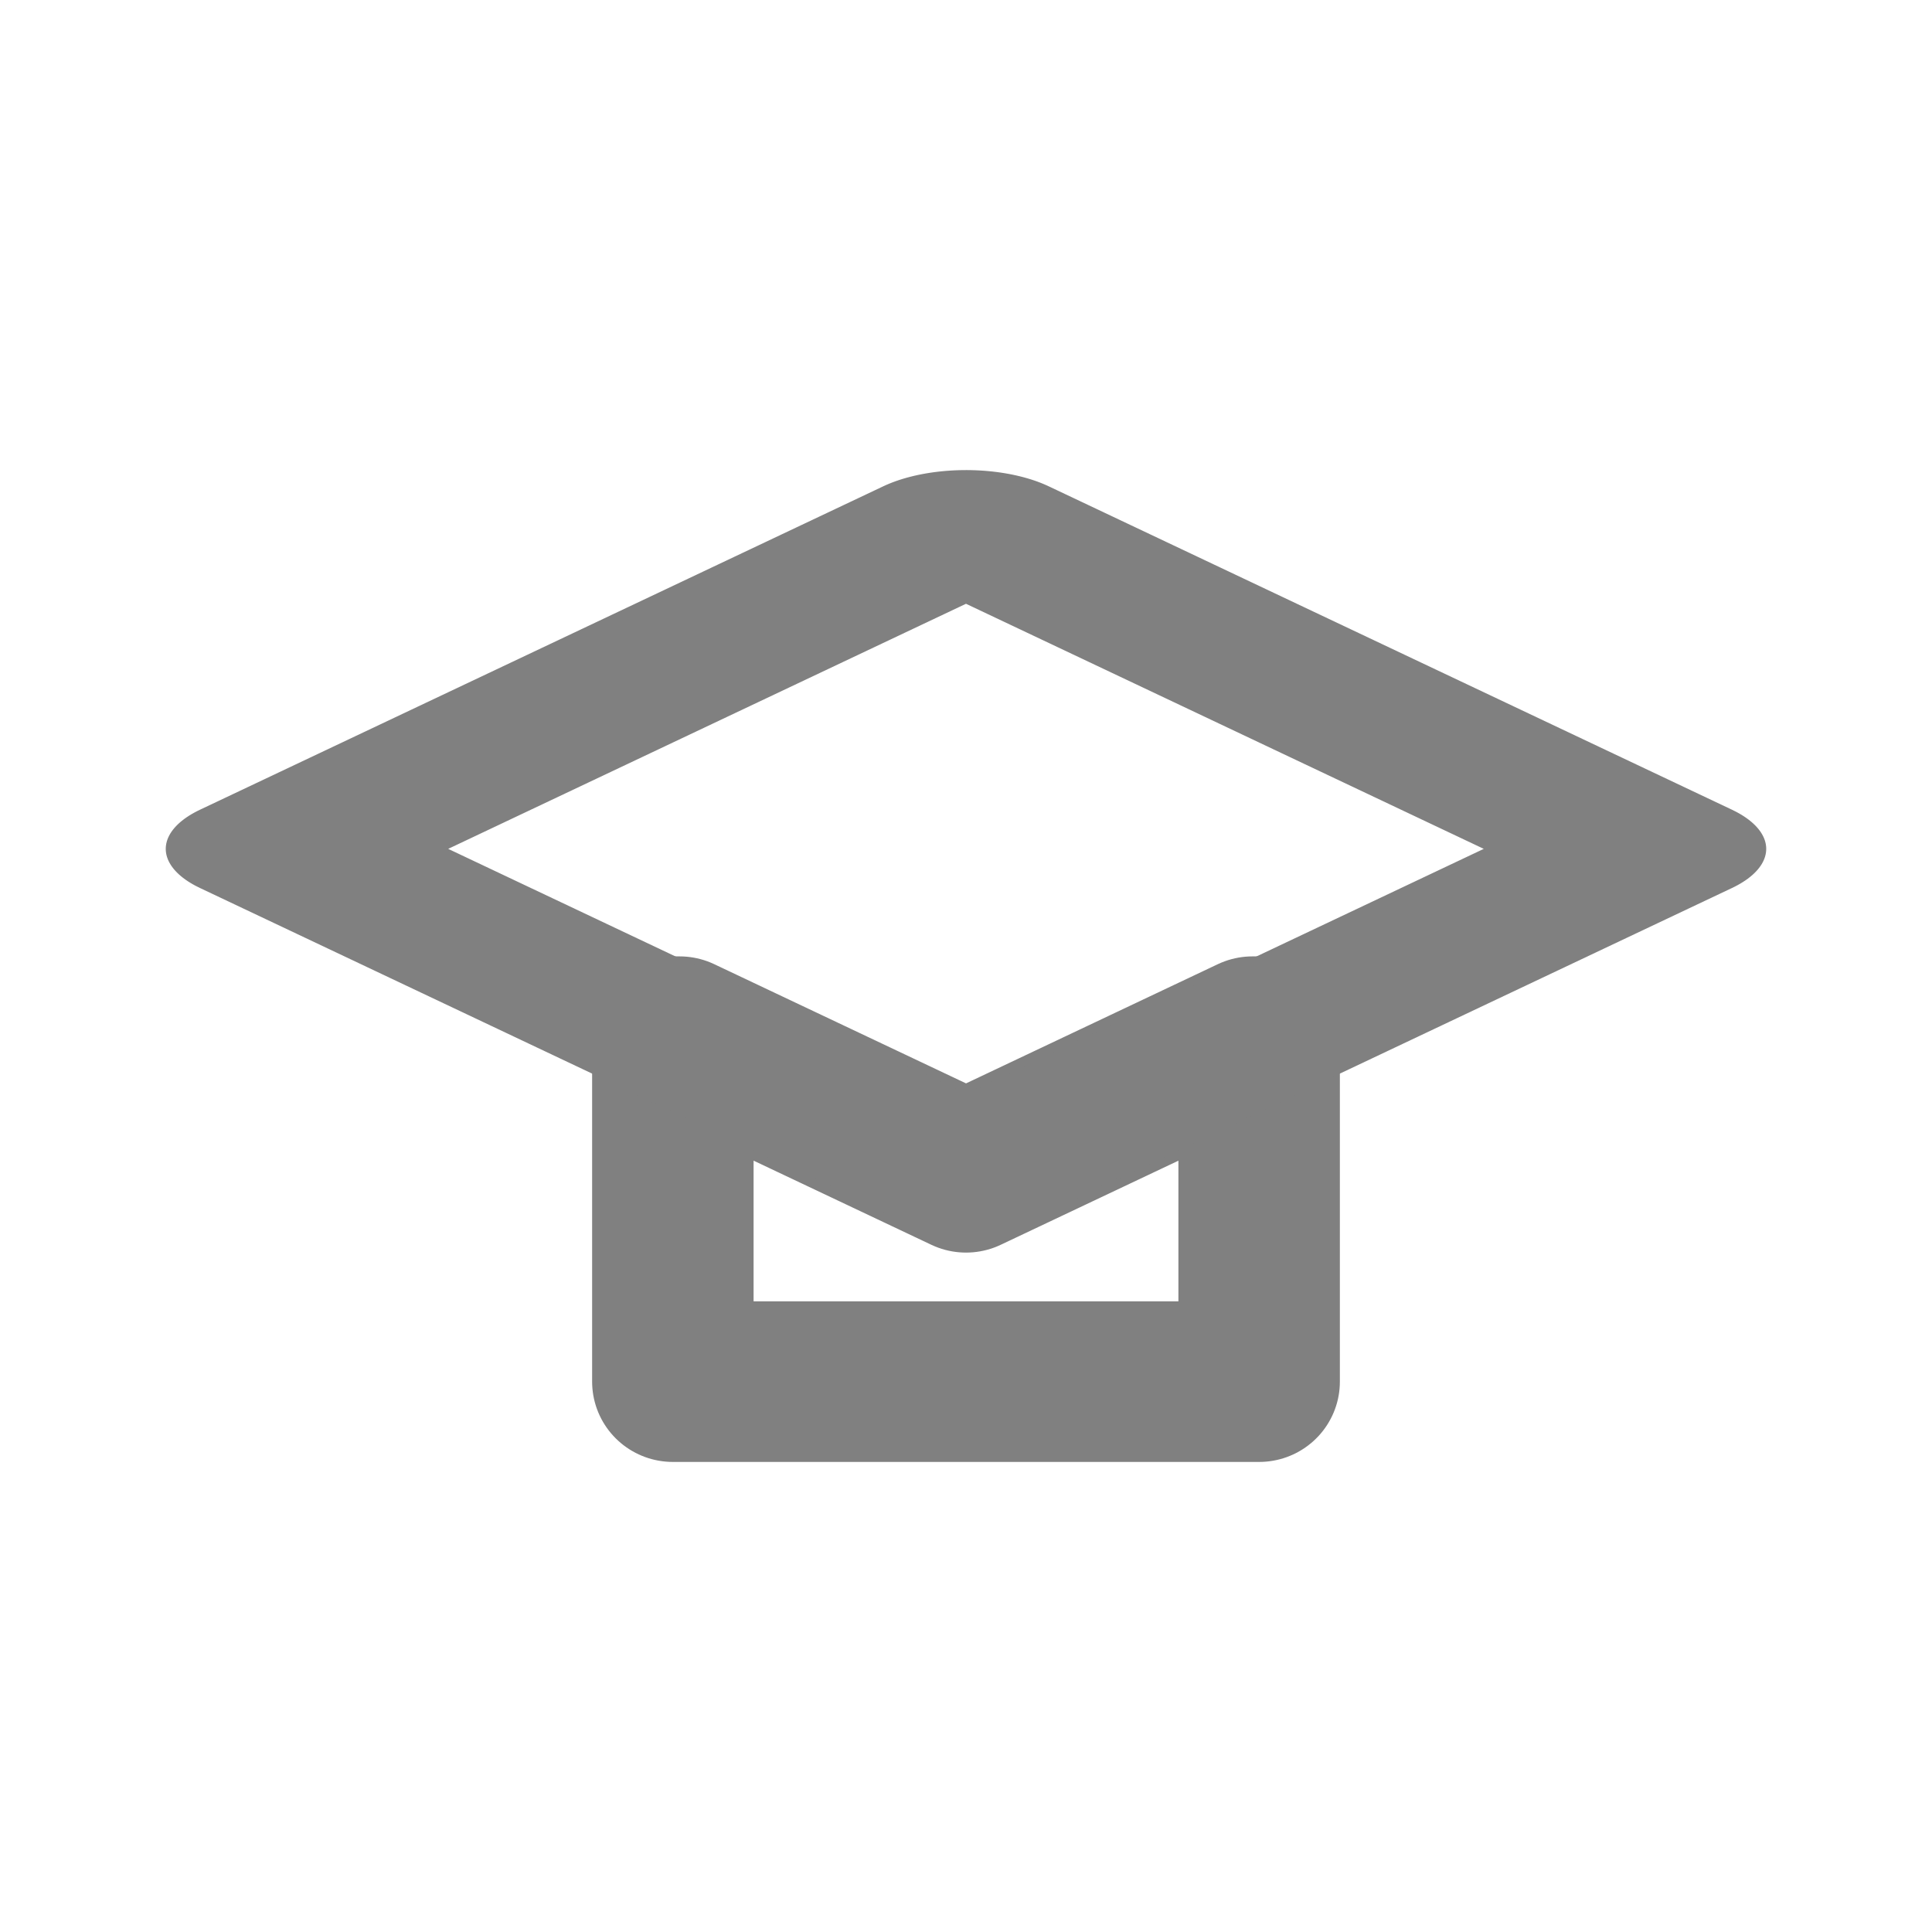
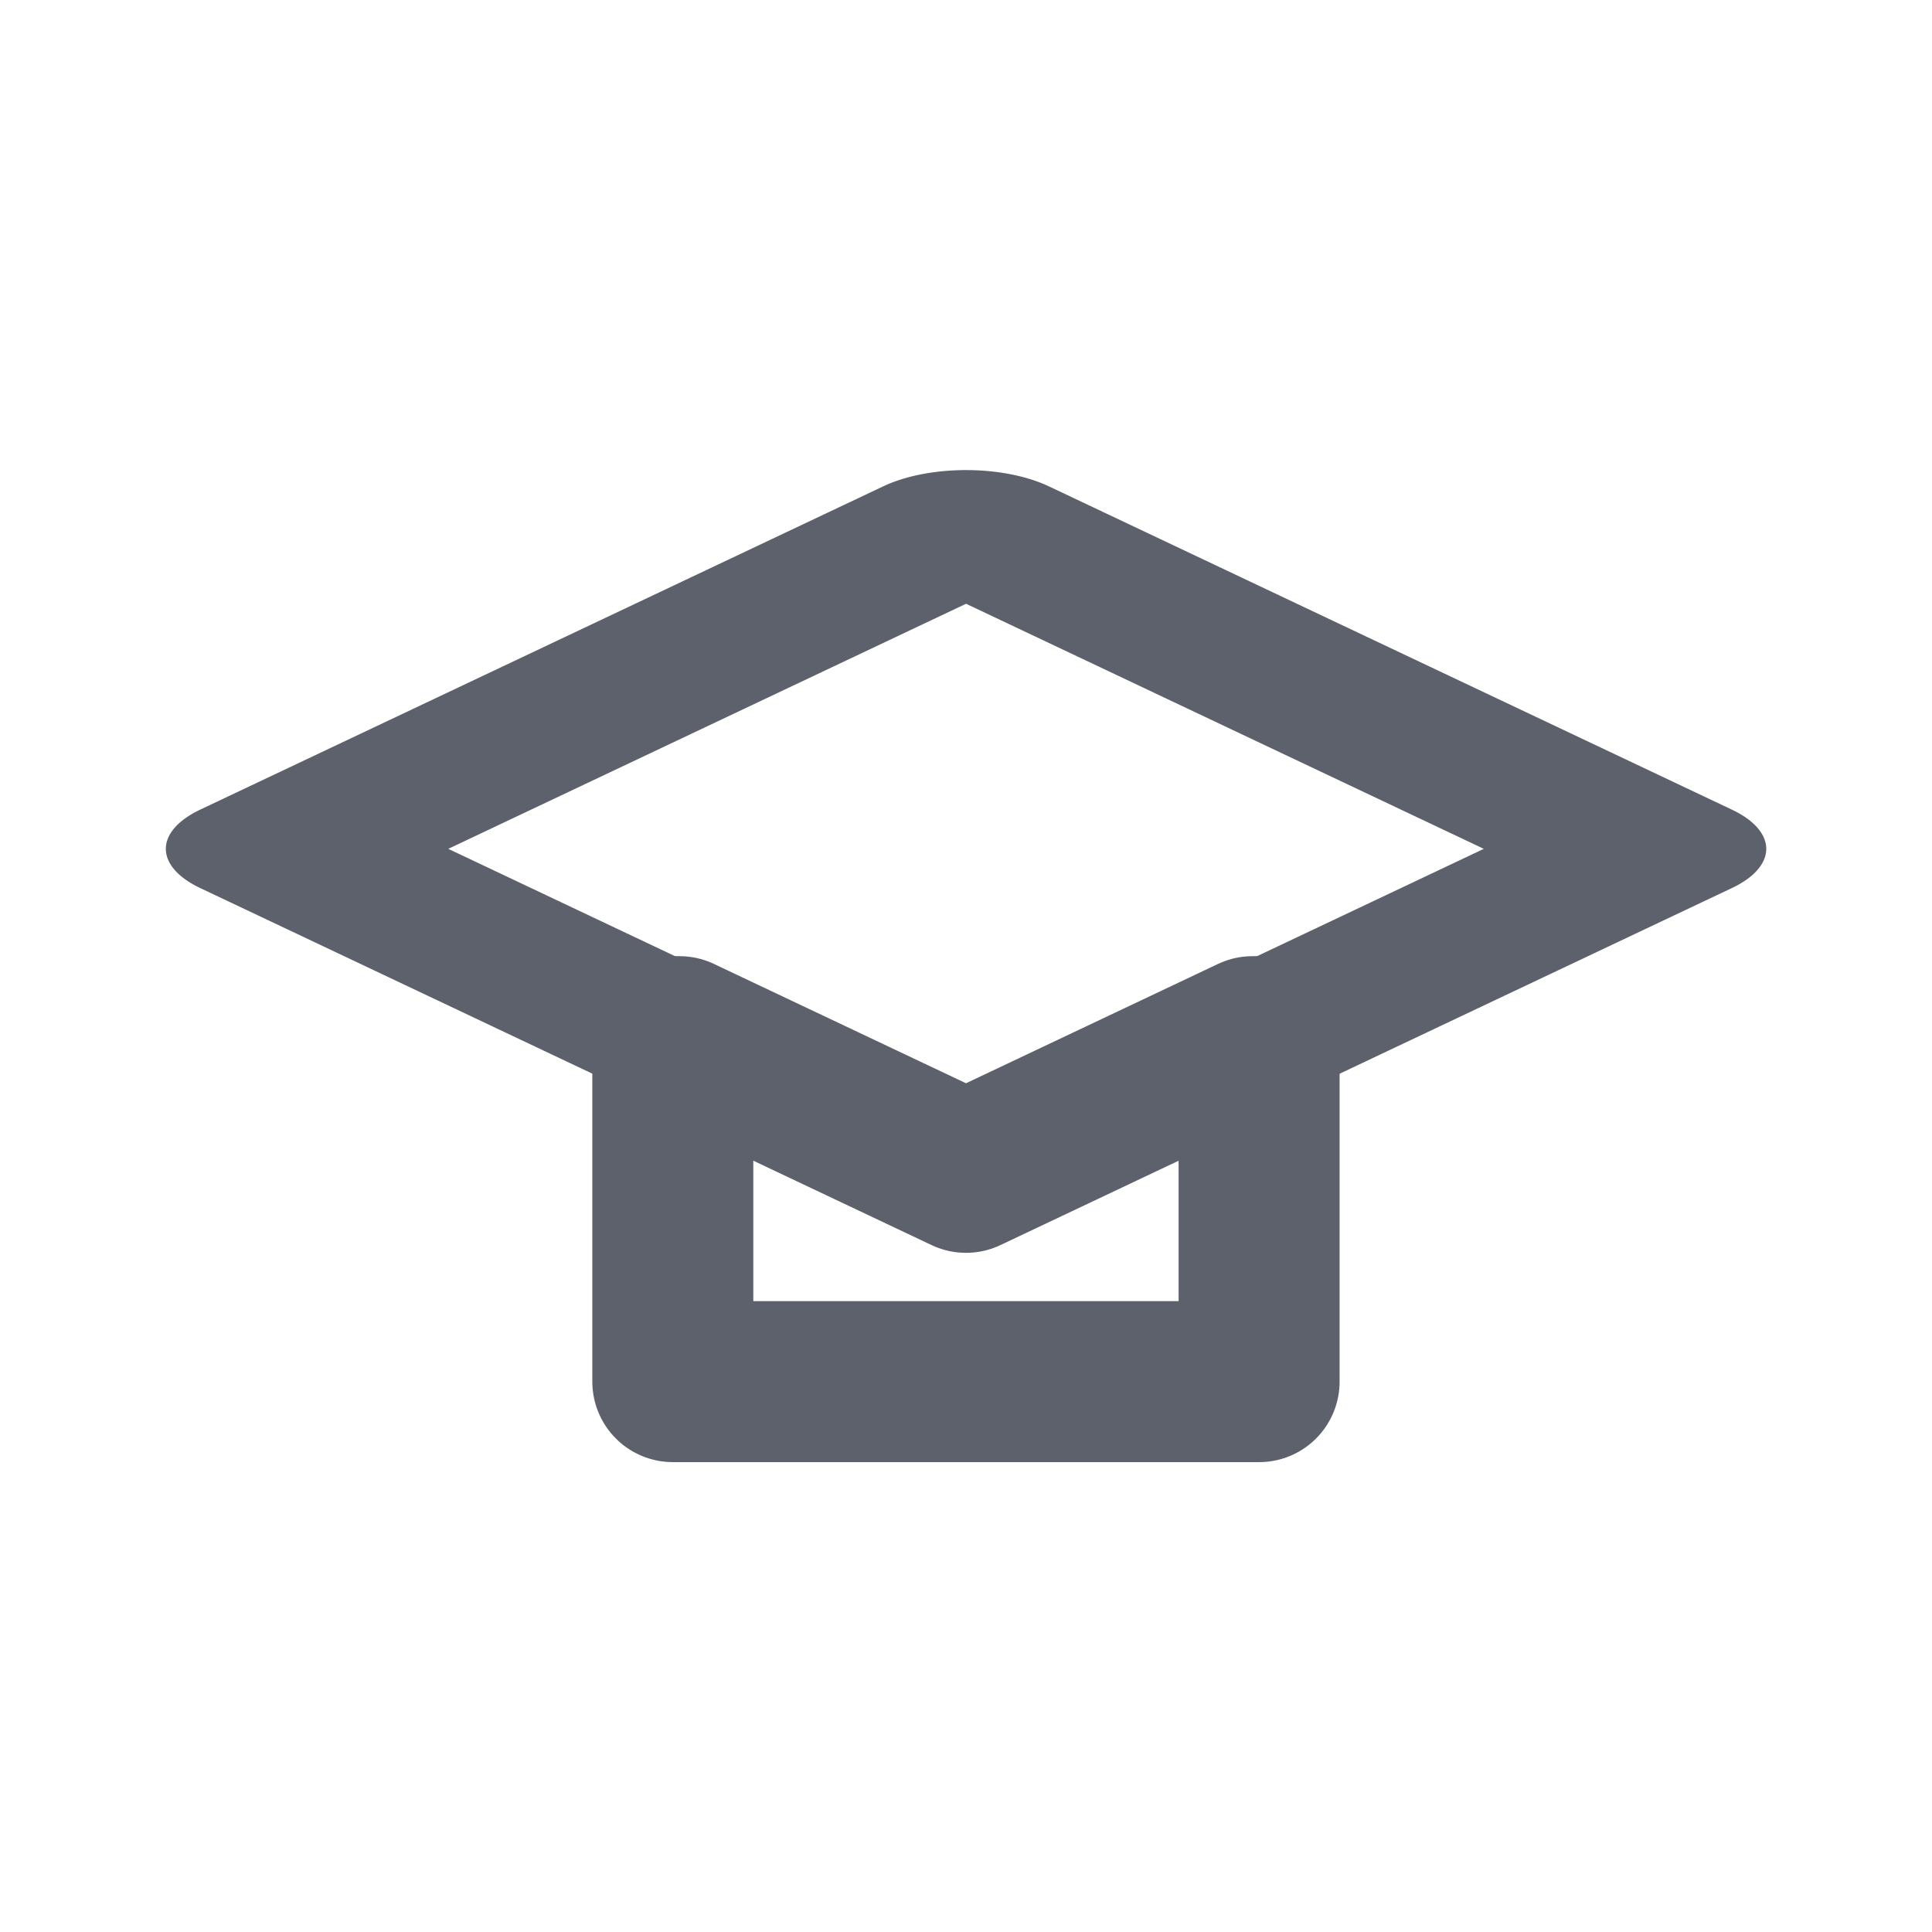
<svg xmlns="http://www.w3.org/2000/svg" id="svg7384" style="enable-background:new" height="24" width="24" version="1.1">
  <defs id="defs7386">
    <filter id="filter7554" style="color-interpolation-filters:sRGB">
      <feBlend id="feBlend7556" in2="BackgroundImage" mode="darken" />
    </filter>
    <linearGradient id="linearGradient4562">
      <stop offset="0" style="stop-color:#ffffff" id="stop4564" />
      <stop offset="1" style="stop-color:#d6d6d2" id="stop4566" />
    </linearGradient>
    <linearGradient id="linearGradient3824">
      <stop offset="0" style="stop-color:#ffffff" id="stop3826" />
      <stop offset="1" style="stop-color:#c9c9c9" id="stop3828" />
    </linearGradient>
  </defs>
-   <g id="g835" transform="matrix(0.932881,0,0,0.9277698,0.7461102,1.148106)" style="stroke-width:1.075">
-     <path id="rect938" d="m 8.16,12.643 v 4.619 h 7.807 v -4.619 h -0.088 l -3.815,1.816 -3.815,-1.816 z" style="opacity:1;fill:none;fill-opacity:1;stroke:#808080;stroke-width:2.15;stroke-linecap:butt;stroke-linejoin:round;stroke-miterlimit:4;stroke-dasharray:none;stroke-dashoffset:0;stroke-opacity:1" />
-     <rect transform="matrix(0.9029487,0.4297484,-0.9029487,0.4297484,0,0)" y="0.066" x="13.426" height="10.076" width="10.076" id="rect936" style="opacity:1;fill:none;fill-opacity:1;stroke:#808080;stroke-width:2.44;stroke-linecap:butt;stroke-linejoin:round;stroke-miterlimit:4;stroke-dasharray:none;stroke-dashoffset:0;stroke-opacity:1" />
-   </g>
+   <path style="opacity:1;fill:none;fill-opacity:1;stroke:#5c616c;stroke-width:2;stroke-linecap:butt;stroke-linejoin:round;stroke-miterlimit:4;stroke-dasharray:none;stroke-dashoffset:0;stroke-opacity:1" d="m 8.358,12.878 v 4.285 h 7.283 v -4.285 h -0.082 l -3.559,1.685 -3.559,-1.685 z" id="rect938" />
+   <rect style="opacity:1;fill:none;fill-opacity:1;stroke:#5c616c;stroke-width:2.274;stroke-linecap:butt;stroke-linejoin:round;stroke-miterlimit:4;stroke-dasharray:none;stroke-dashoffset:0;stroke-opacity:1" id="rect936" width="9.39" height="9.39" x="14.267" y="0.99" transform="matrix(0.9038612,0.4278258,-0.9038612,0.4278258,0,0)" />
</svg>
